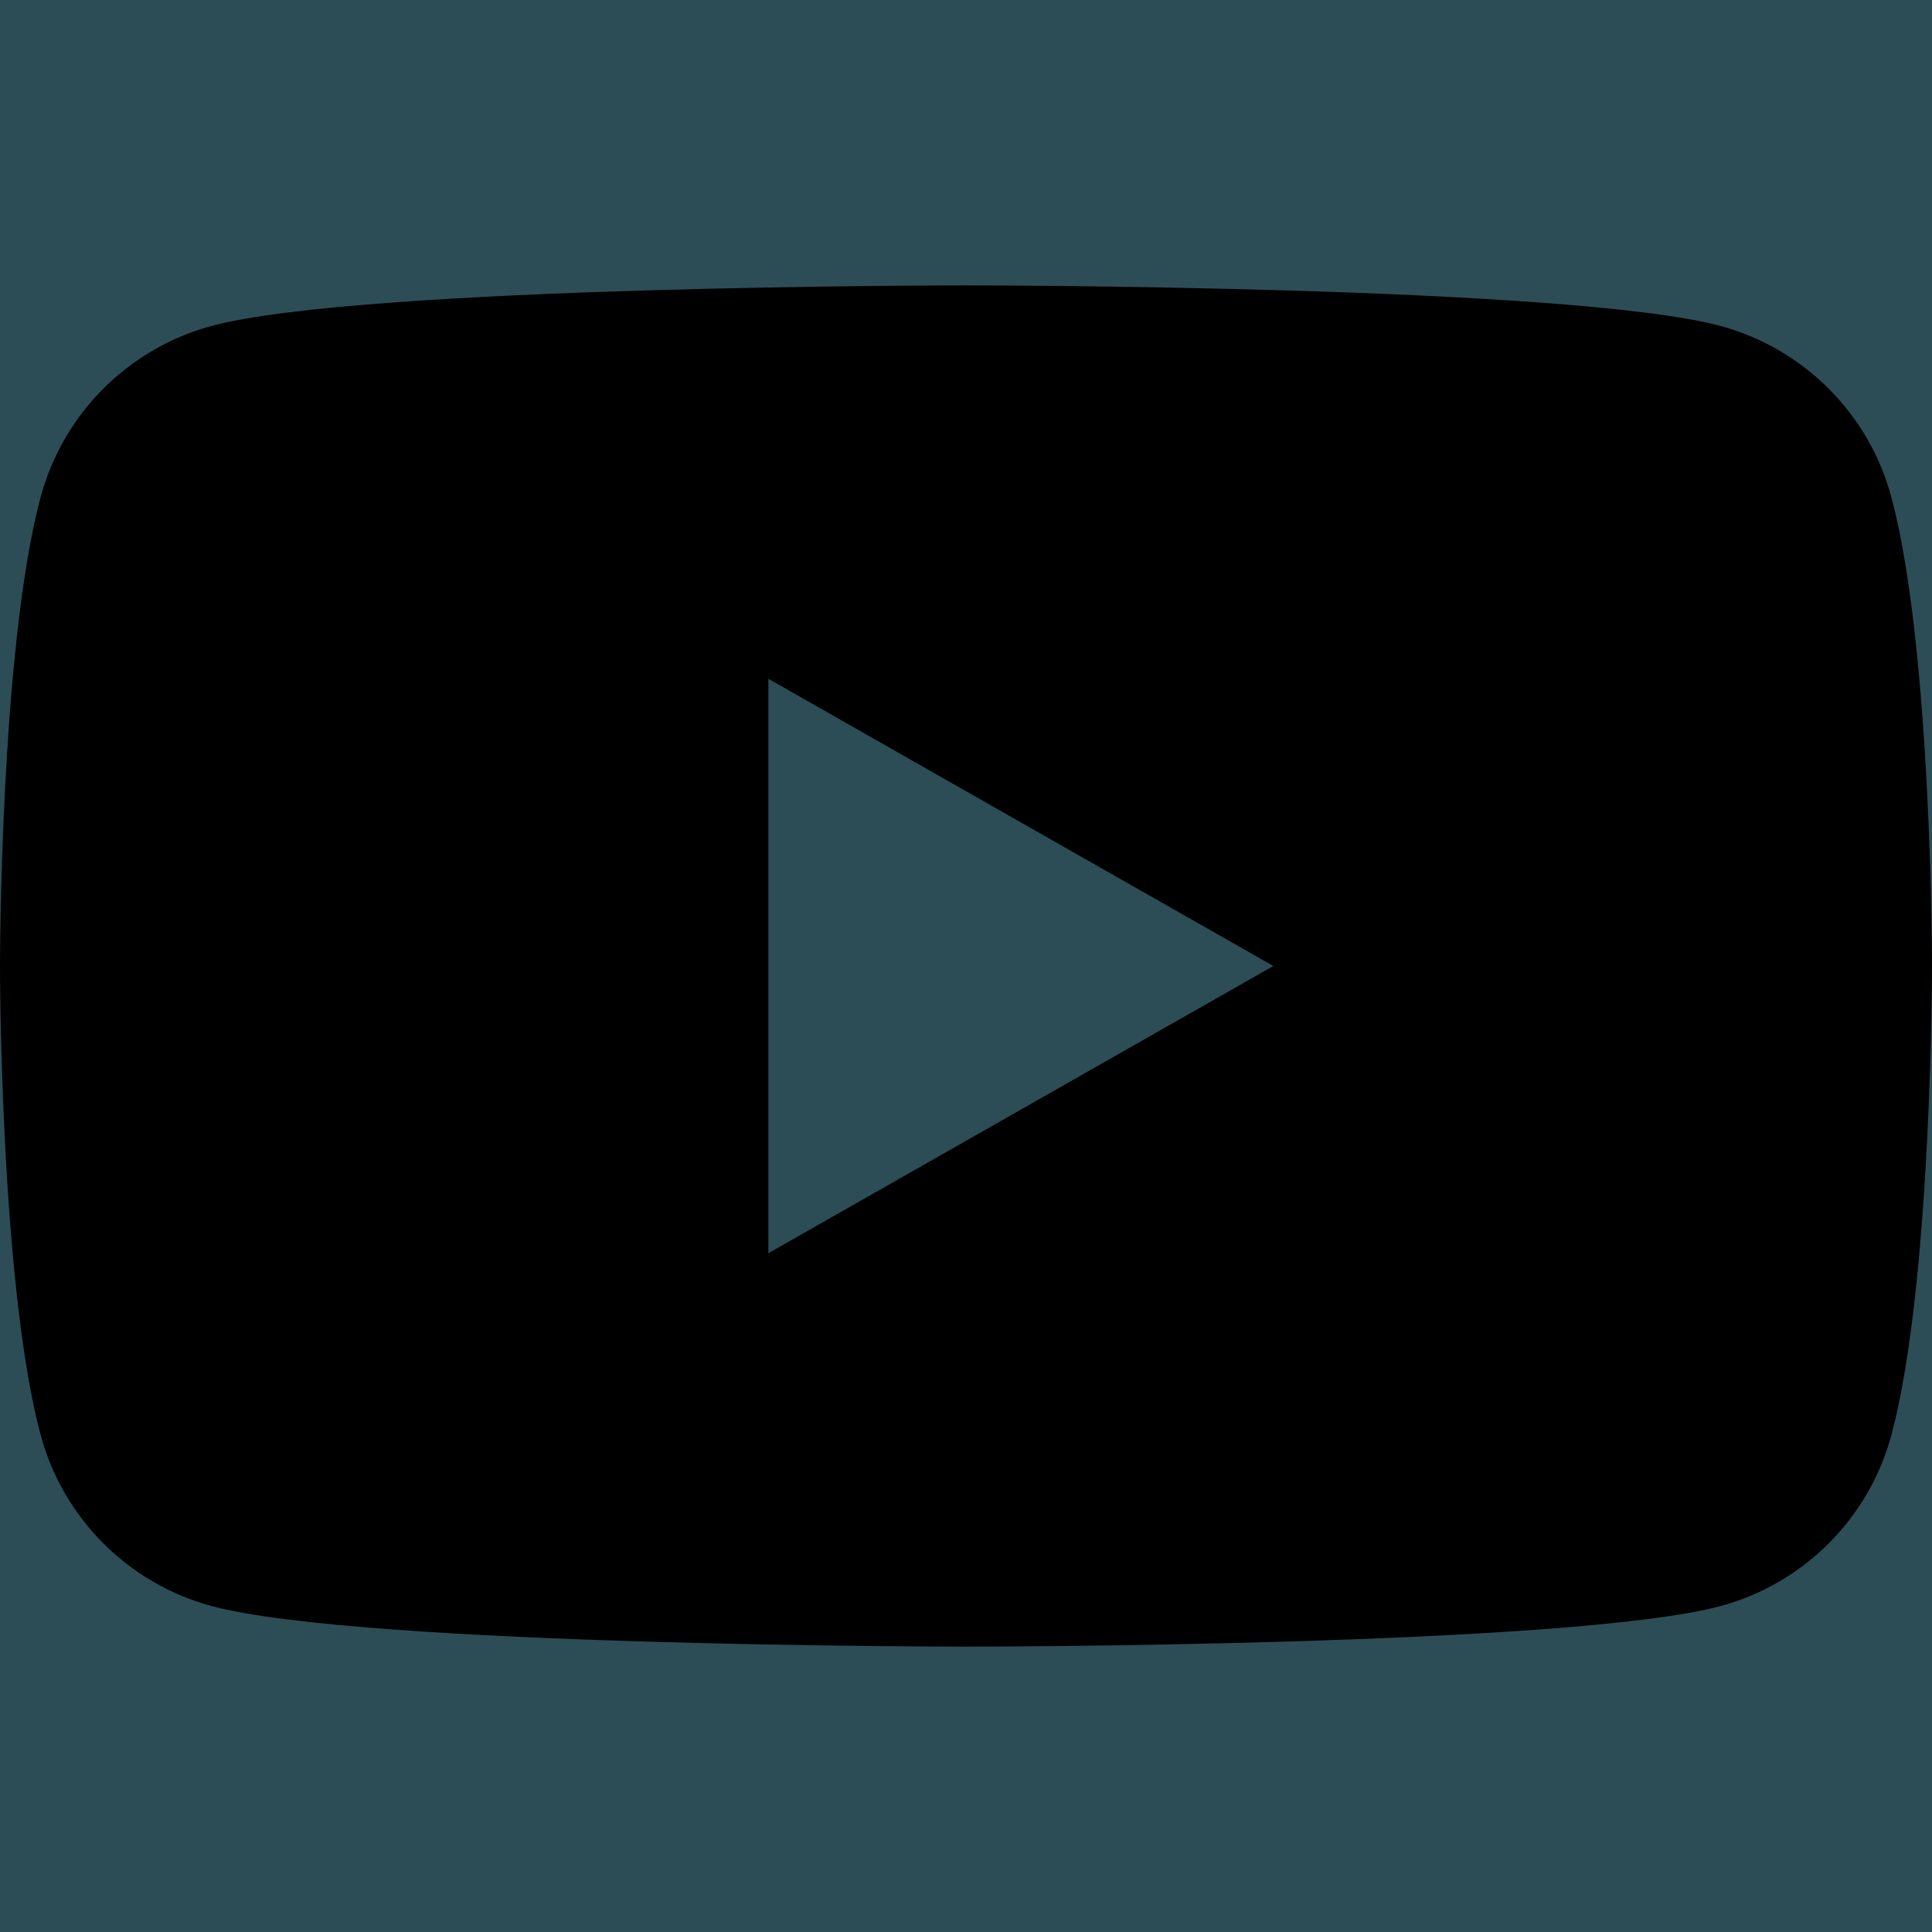
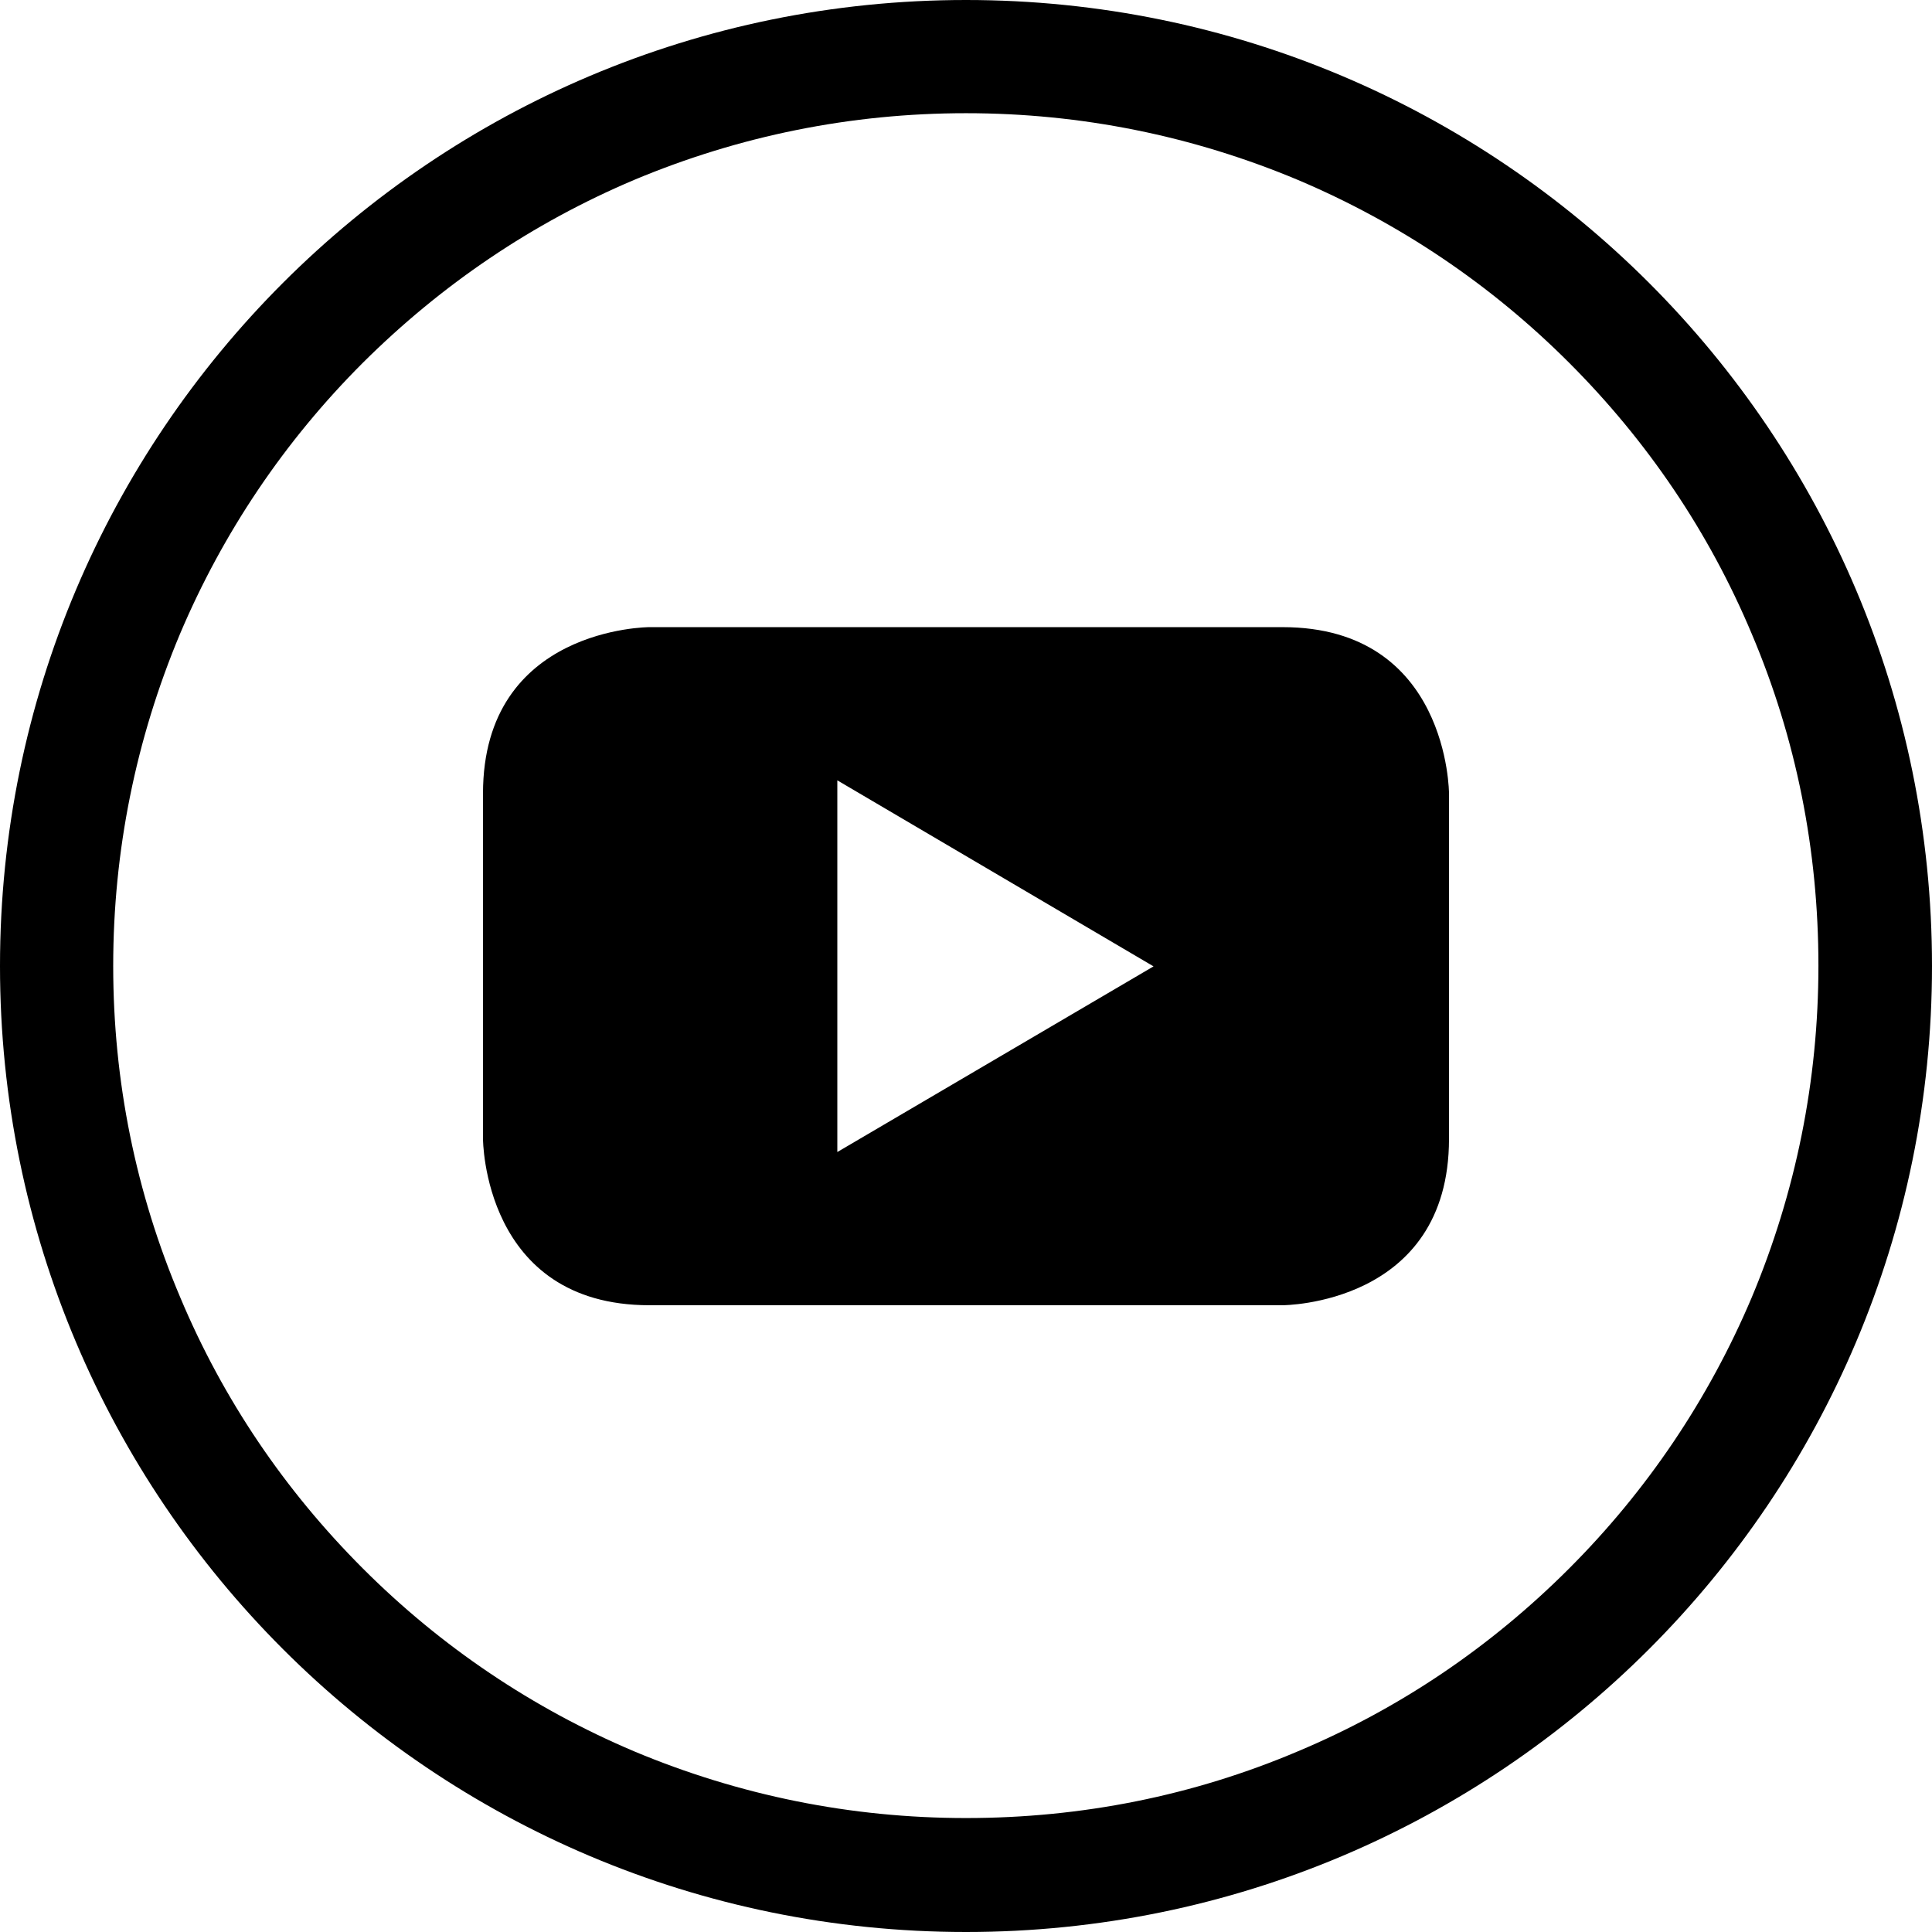
- <svg xmlns="http://www.w3.org/2000/svg" role="img" viewBox="0 0 24 24">
-   <rect width="24" height="24" fill="#2c4d56" />
-   <path d="M23.498 6.186a3.016 3.016 0 0 0-2.122-2.136C19.505 3.545 12 3.545 12 3.545s-7.505 0-9.377.505A3.017 3.017 0 0 0 .502 6.186C0 8.07 0 12 0 12s0 3.93.502 5.814a3.016 3.016 0 0 0 2.122 2.136c1.871.505 9.376.505 9.376.505s7.505 0 9.377-.505a3.015 3.015 0 0 0 2.122-2.136C24 15.93 24 12 24 12s0-3.93-.502-5.814zM9.545 15.568V8.432L15.818 12l-6.273 3.568z" />
+ <svg xmlns="http://www.w3.org/2000/svg" fill="#000000" height="800px" width="800px" version="1.1" id="Layer_1" viewBox="-143 145 512 512" xml:space="preserve">
+   <g>
+     <path d="M113,145c-141.4,0-256,114.6-256,256s114.6,256,256,256s256-114.6,256-256S254.4,145,113,145z M272.8,560.7   c-20.8,20.8-44.9,37.1-71.8,48.4c-27.8,11.8-57.4,17.7-88,17.7c-30.5,0-60.1-6-88-17.7c-26.9-11.4-51.1-27.7-71.8-48.4   c-20.8-20.8-37.1-44.9-48.4-71.8C-107,461.1-113,431.5-113,401s6-60.1,17.7-88c11.4-26.9,27.7-51.1,48.4-71.8   c20.9-20.8,45-37.1,71.9-48.5C52.9,181,82.5,175,113,175s60.1,6,88,17.7c26.9,11.4,51.1,27.7,71.8,48.4   c20.8,20.8,37.1,44.9,48.4,71.8c11.8,27.8,17.7,57.4,17.7,88c0,30.5-6,60.1-17.7,88C309.8,515.8,293.5,540,272.8,560.7z" />
+     <path d="M196.9,311.2H29.1c0,0-44.1,0-44.1,44.1v91.5c0,0,0,44.1,44.1,44.1h167.8c0,0,44.1,0,44.1-44.1v-91.5   C241,355.3,241,311.2,196.9,311.2z M78.9,450.3v-98.5l83.8,49.3L78.9,450.3z" />
+   </g>
</svg>
